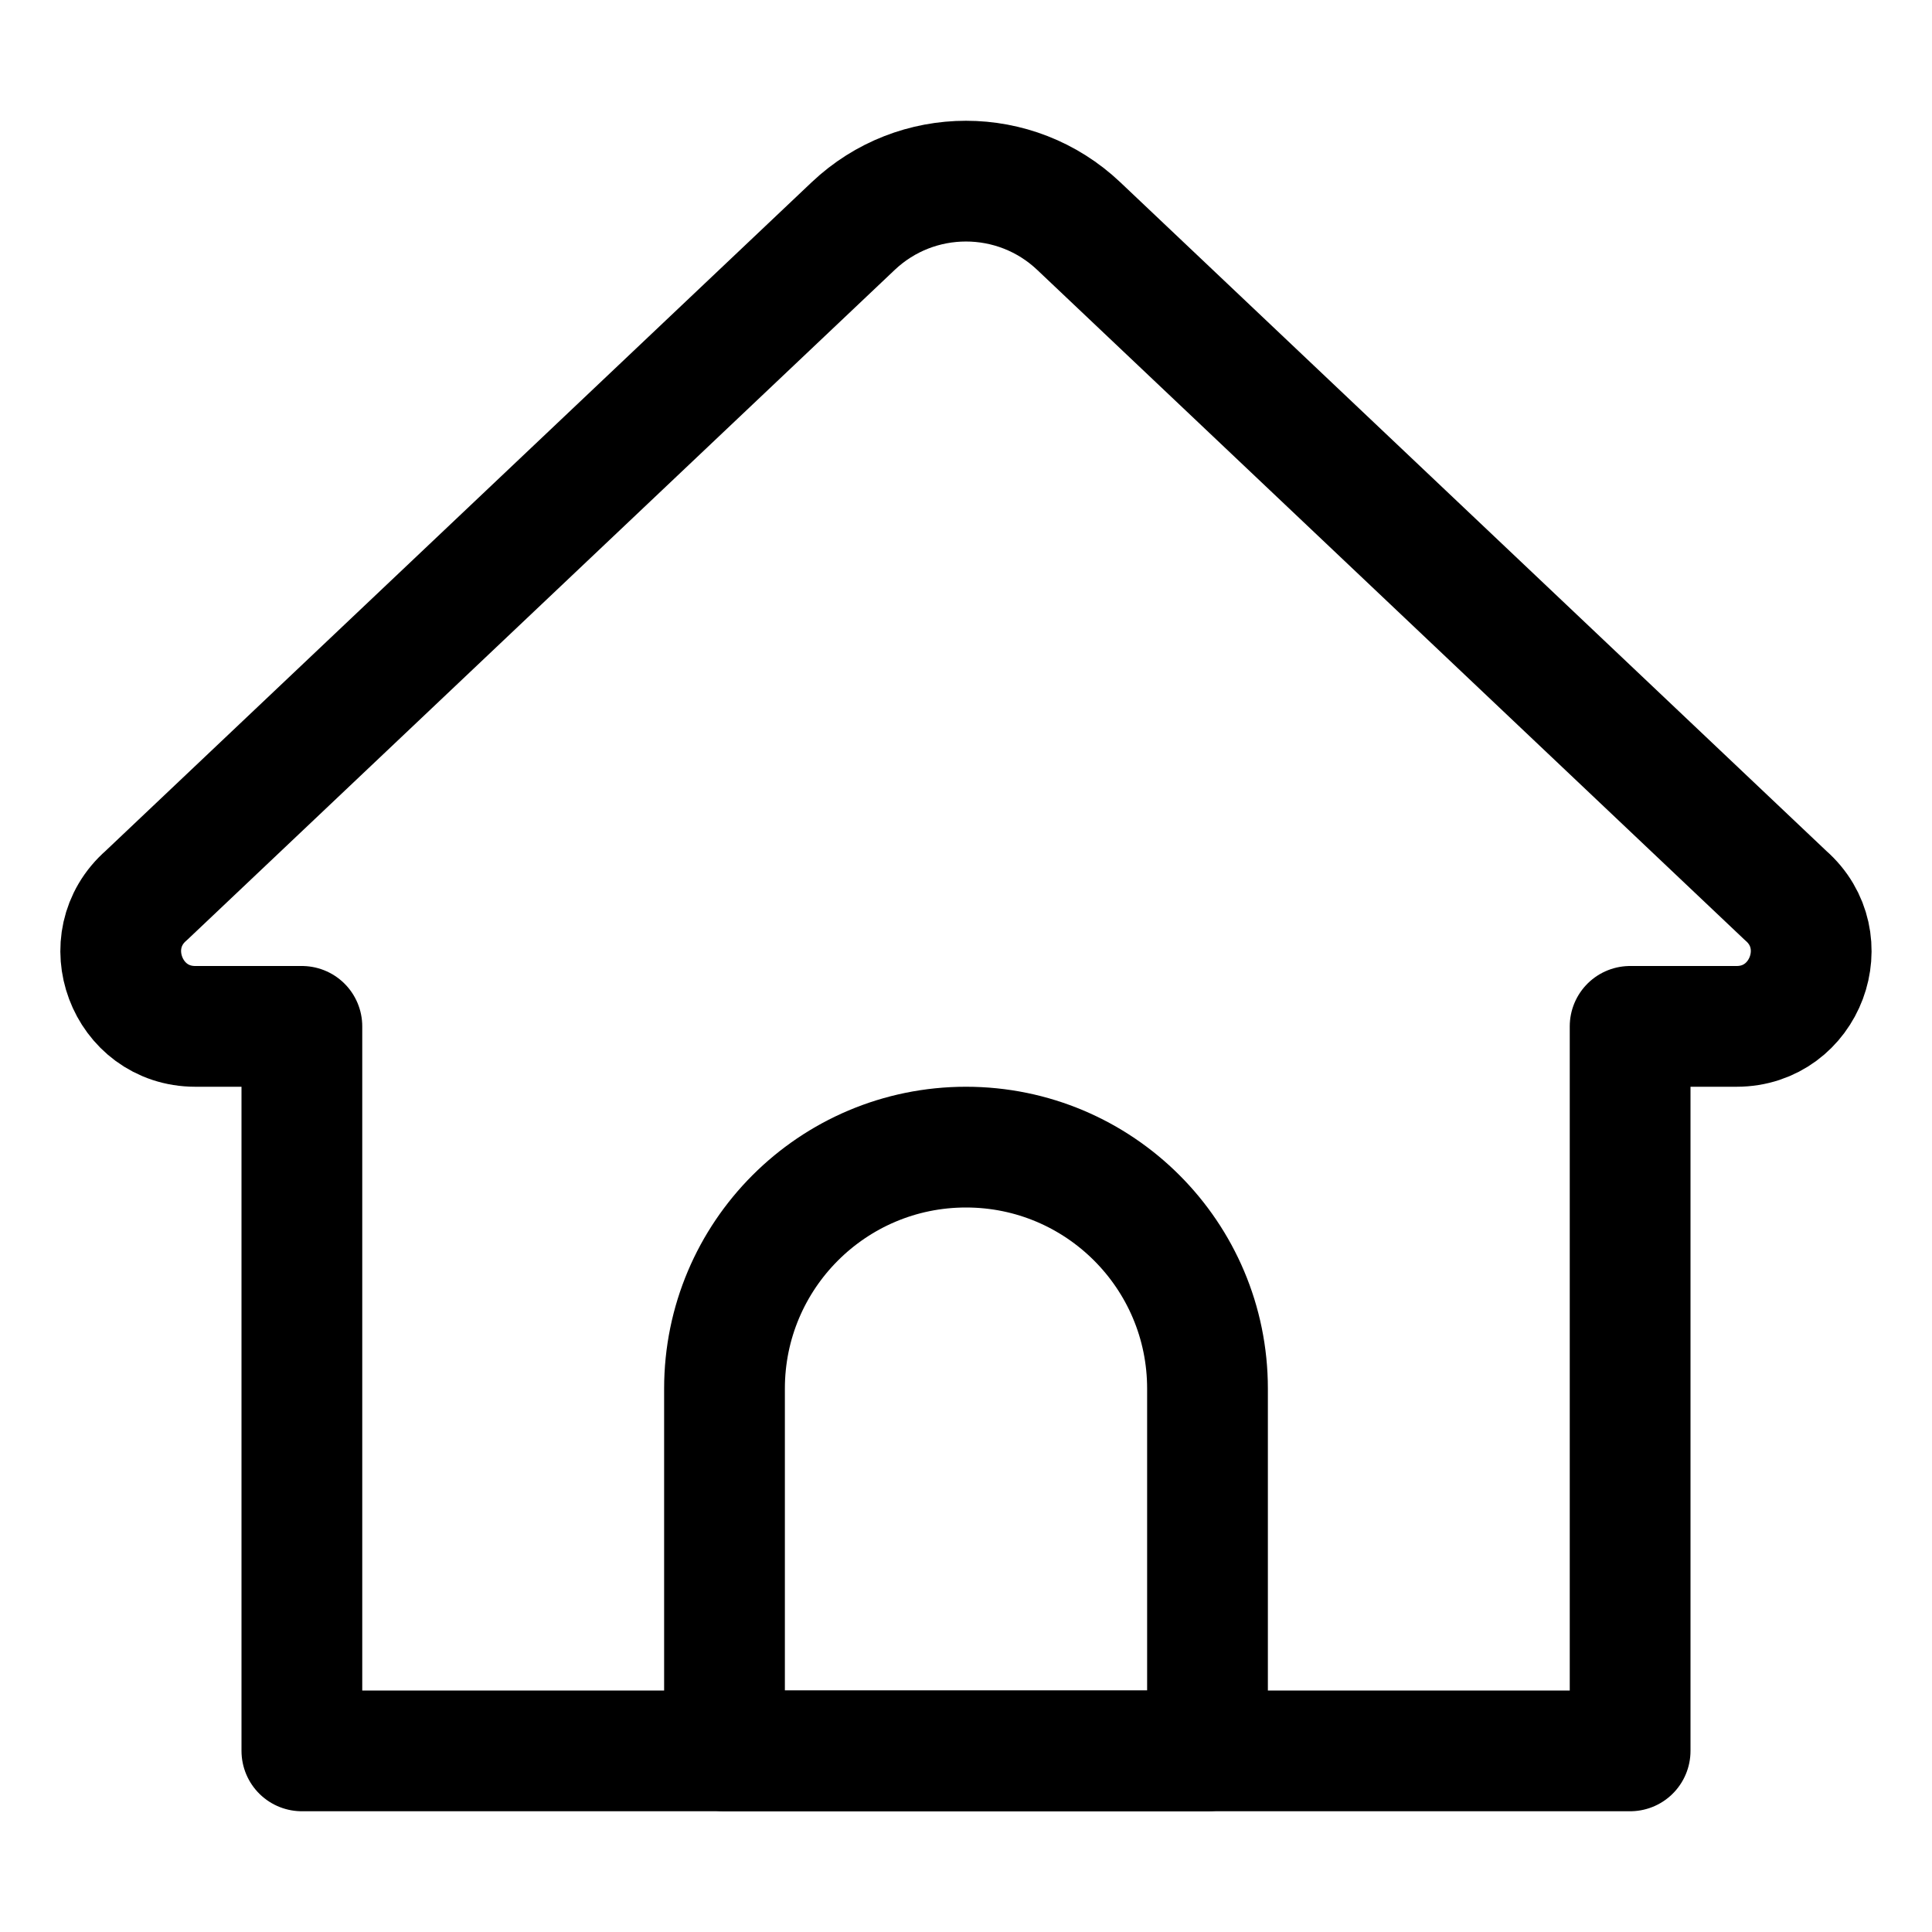
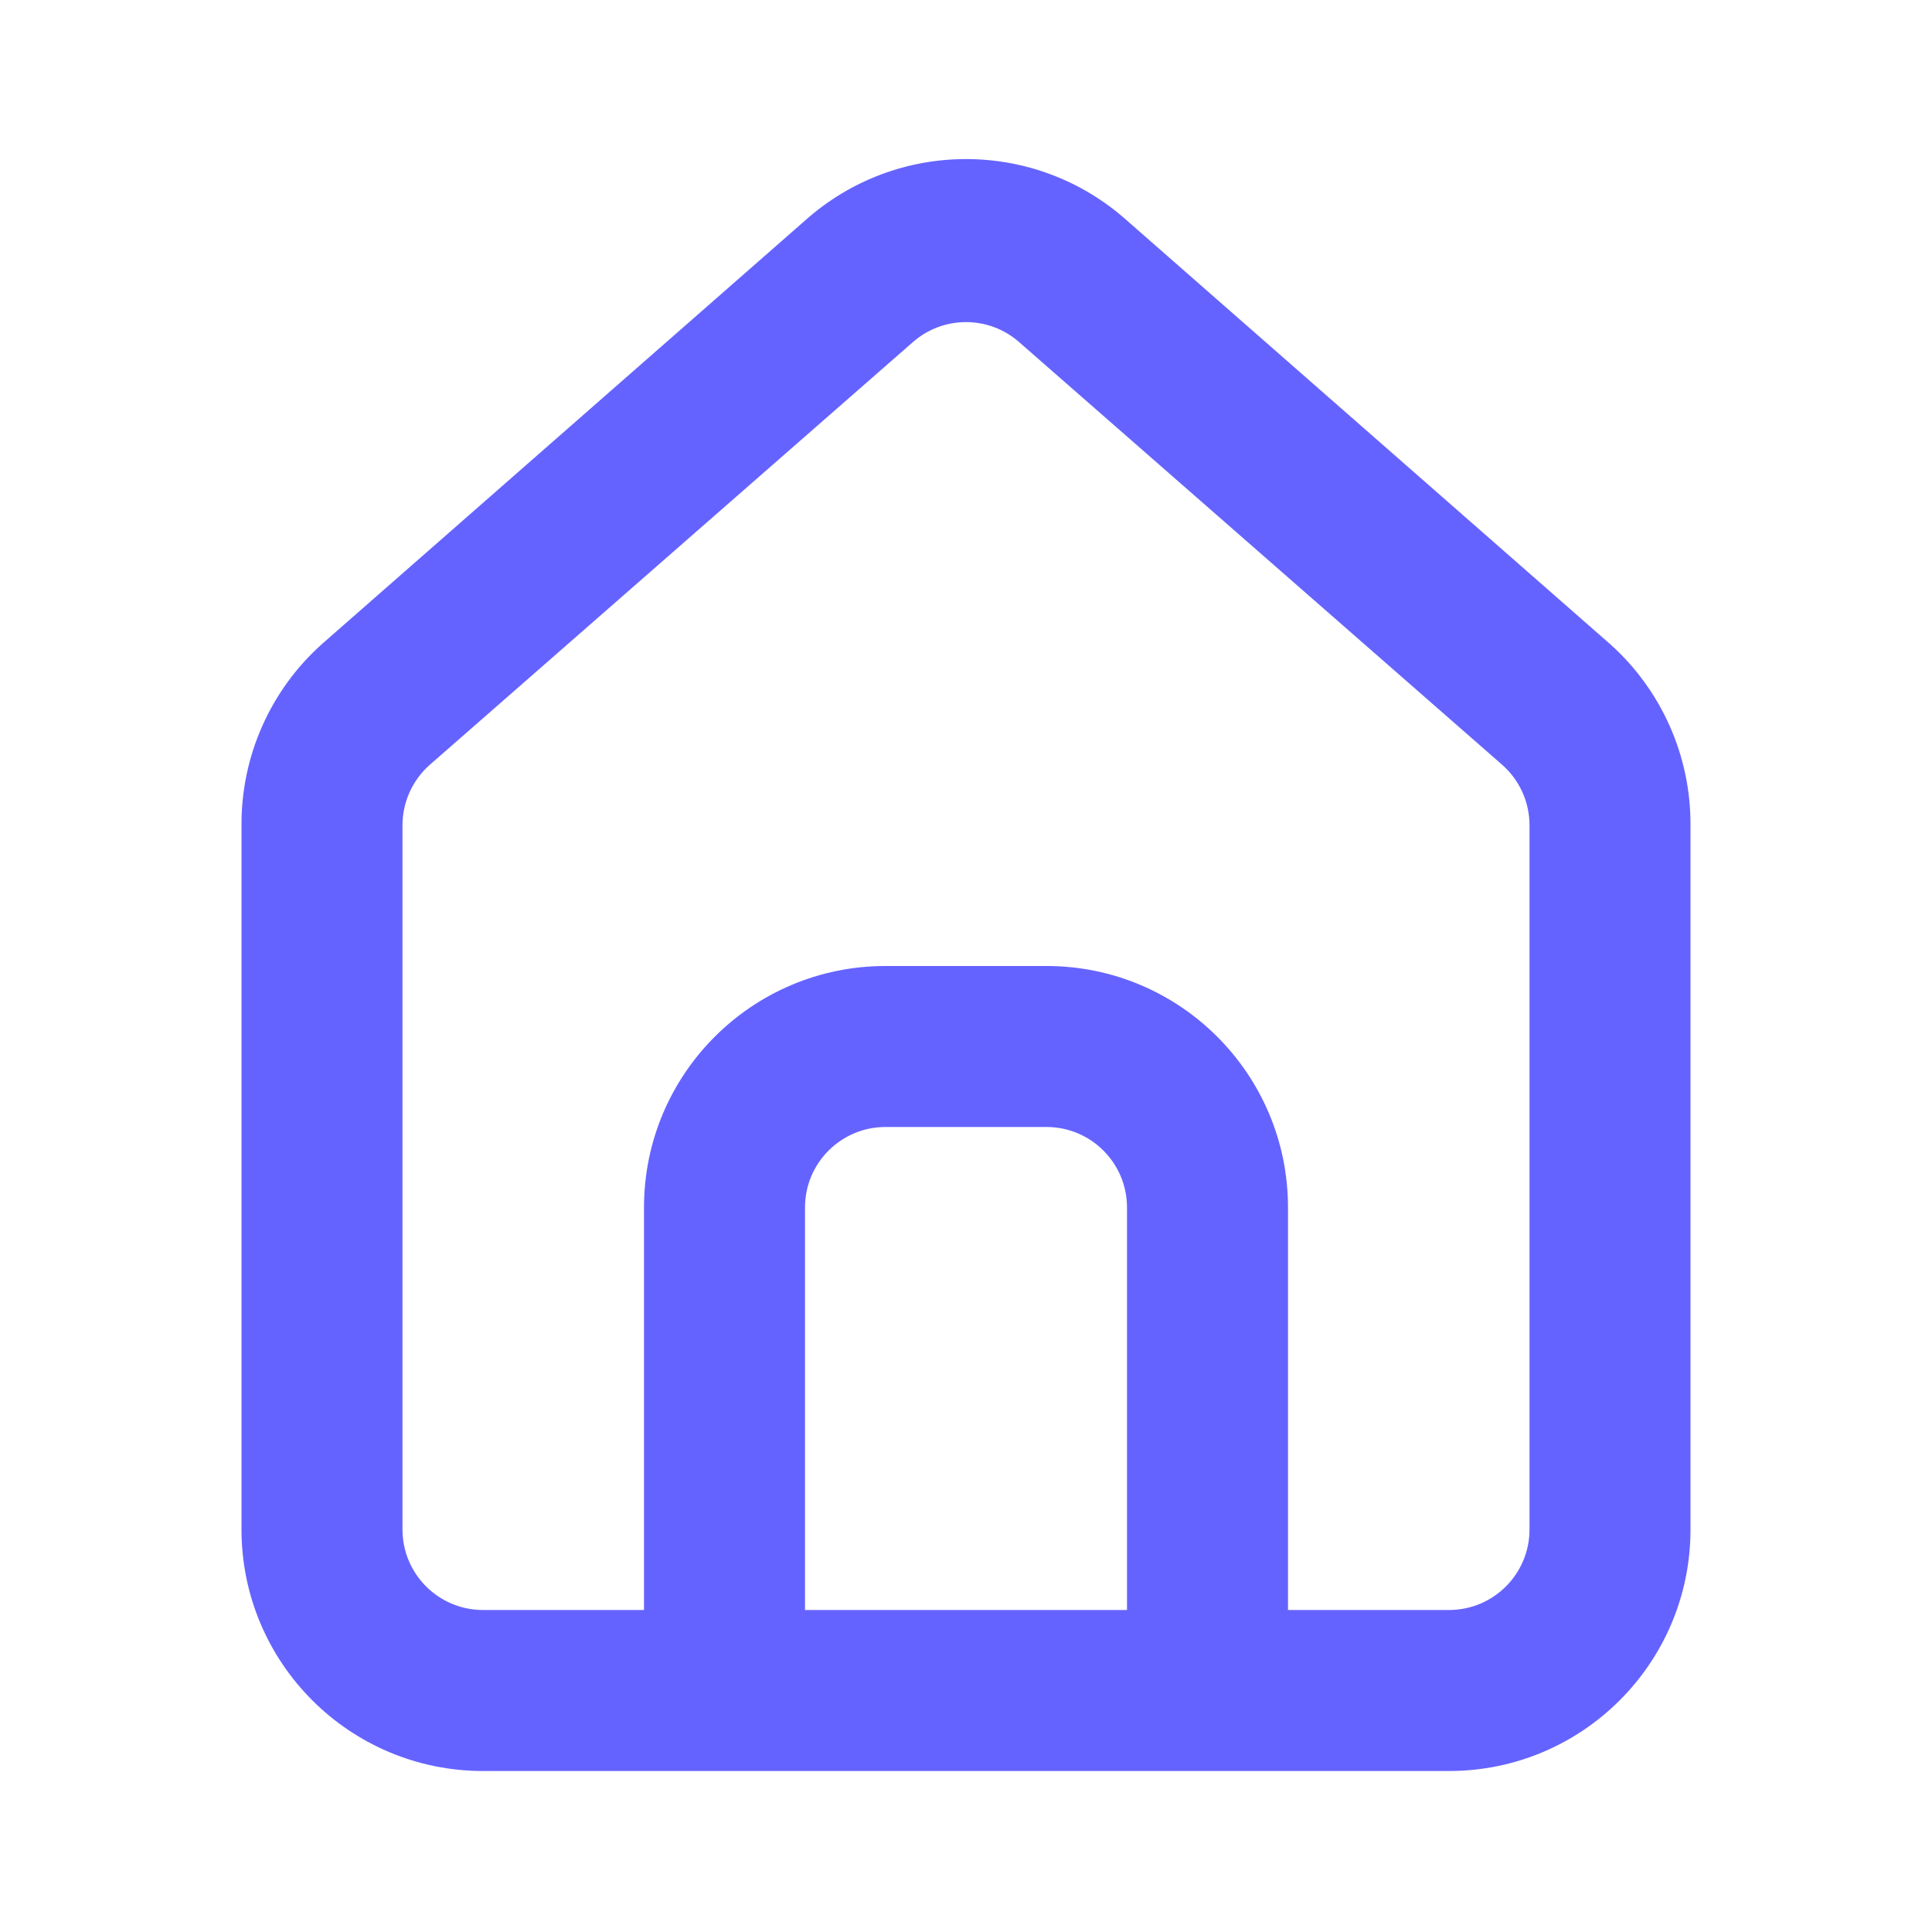
- <svg xmlns="http://www.w3.org/2000/svg" enable-background="new 0 0 32 32" id="Editable-line" version="1.1" viewBox="0 0 32 32" xml:space="preserve">
-   <path d="  M27,29H5V17H3.235c-1.138,0-1.669-1.419-0.812-2.168L14.131,3.745c1.048-0.993,2.689-0.993,3.737,0l11.707,11.087  C30.433,15.58,29.902,17,28.763,17H27V29z" fill="none" id="XMLID_1_" stroke="#000000" stroke-linecap="round" stroke-linejoin="round" stroke-miterlimit="10" stroke-width="2" />
-   <path d="  M20,29h-8v-6c0-2.209,1.791-4,4-4h0c2.209,0,4,1.791,4,4V29z" fill="none" id="XMLID_2_" stroke="#000000" stroke-linecap="round" stroke-linejoin="round" stroke-miterlimit="10" stroke-width="2" />
+ <svg xmlns="http://www.w3.org/2000/svg" viewBox="0 0 24 24">
+   <path d="M20,8h0L14,2.74a3,3,0,0,0-4,0L4,8a3,3,0,0,0-1,2.26V19a3,3,0,0,0,3,3H18a3,3,0,0,0,3-3V10.25A3,3,0,0,0,20,8ZM14,20H10V15a1,1,0,0,1,1-1h2a1,1,0,0,1,1,1Zm5-1a1,1,0,0,1-1,1H16V15a3,3,0,0,0-3-3H11a3,3,0,0,0-3,3v5H6a1,1,0,0,1-1-1V10.25a1,1,0,0,1,.34-.75l6-5.25a1,1,0,0,1,1.32,0l6,5.25a1,1,0,0,1,.34.75Z" fill="#6563ff" />
</svg>
